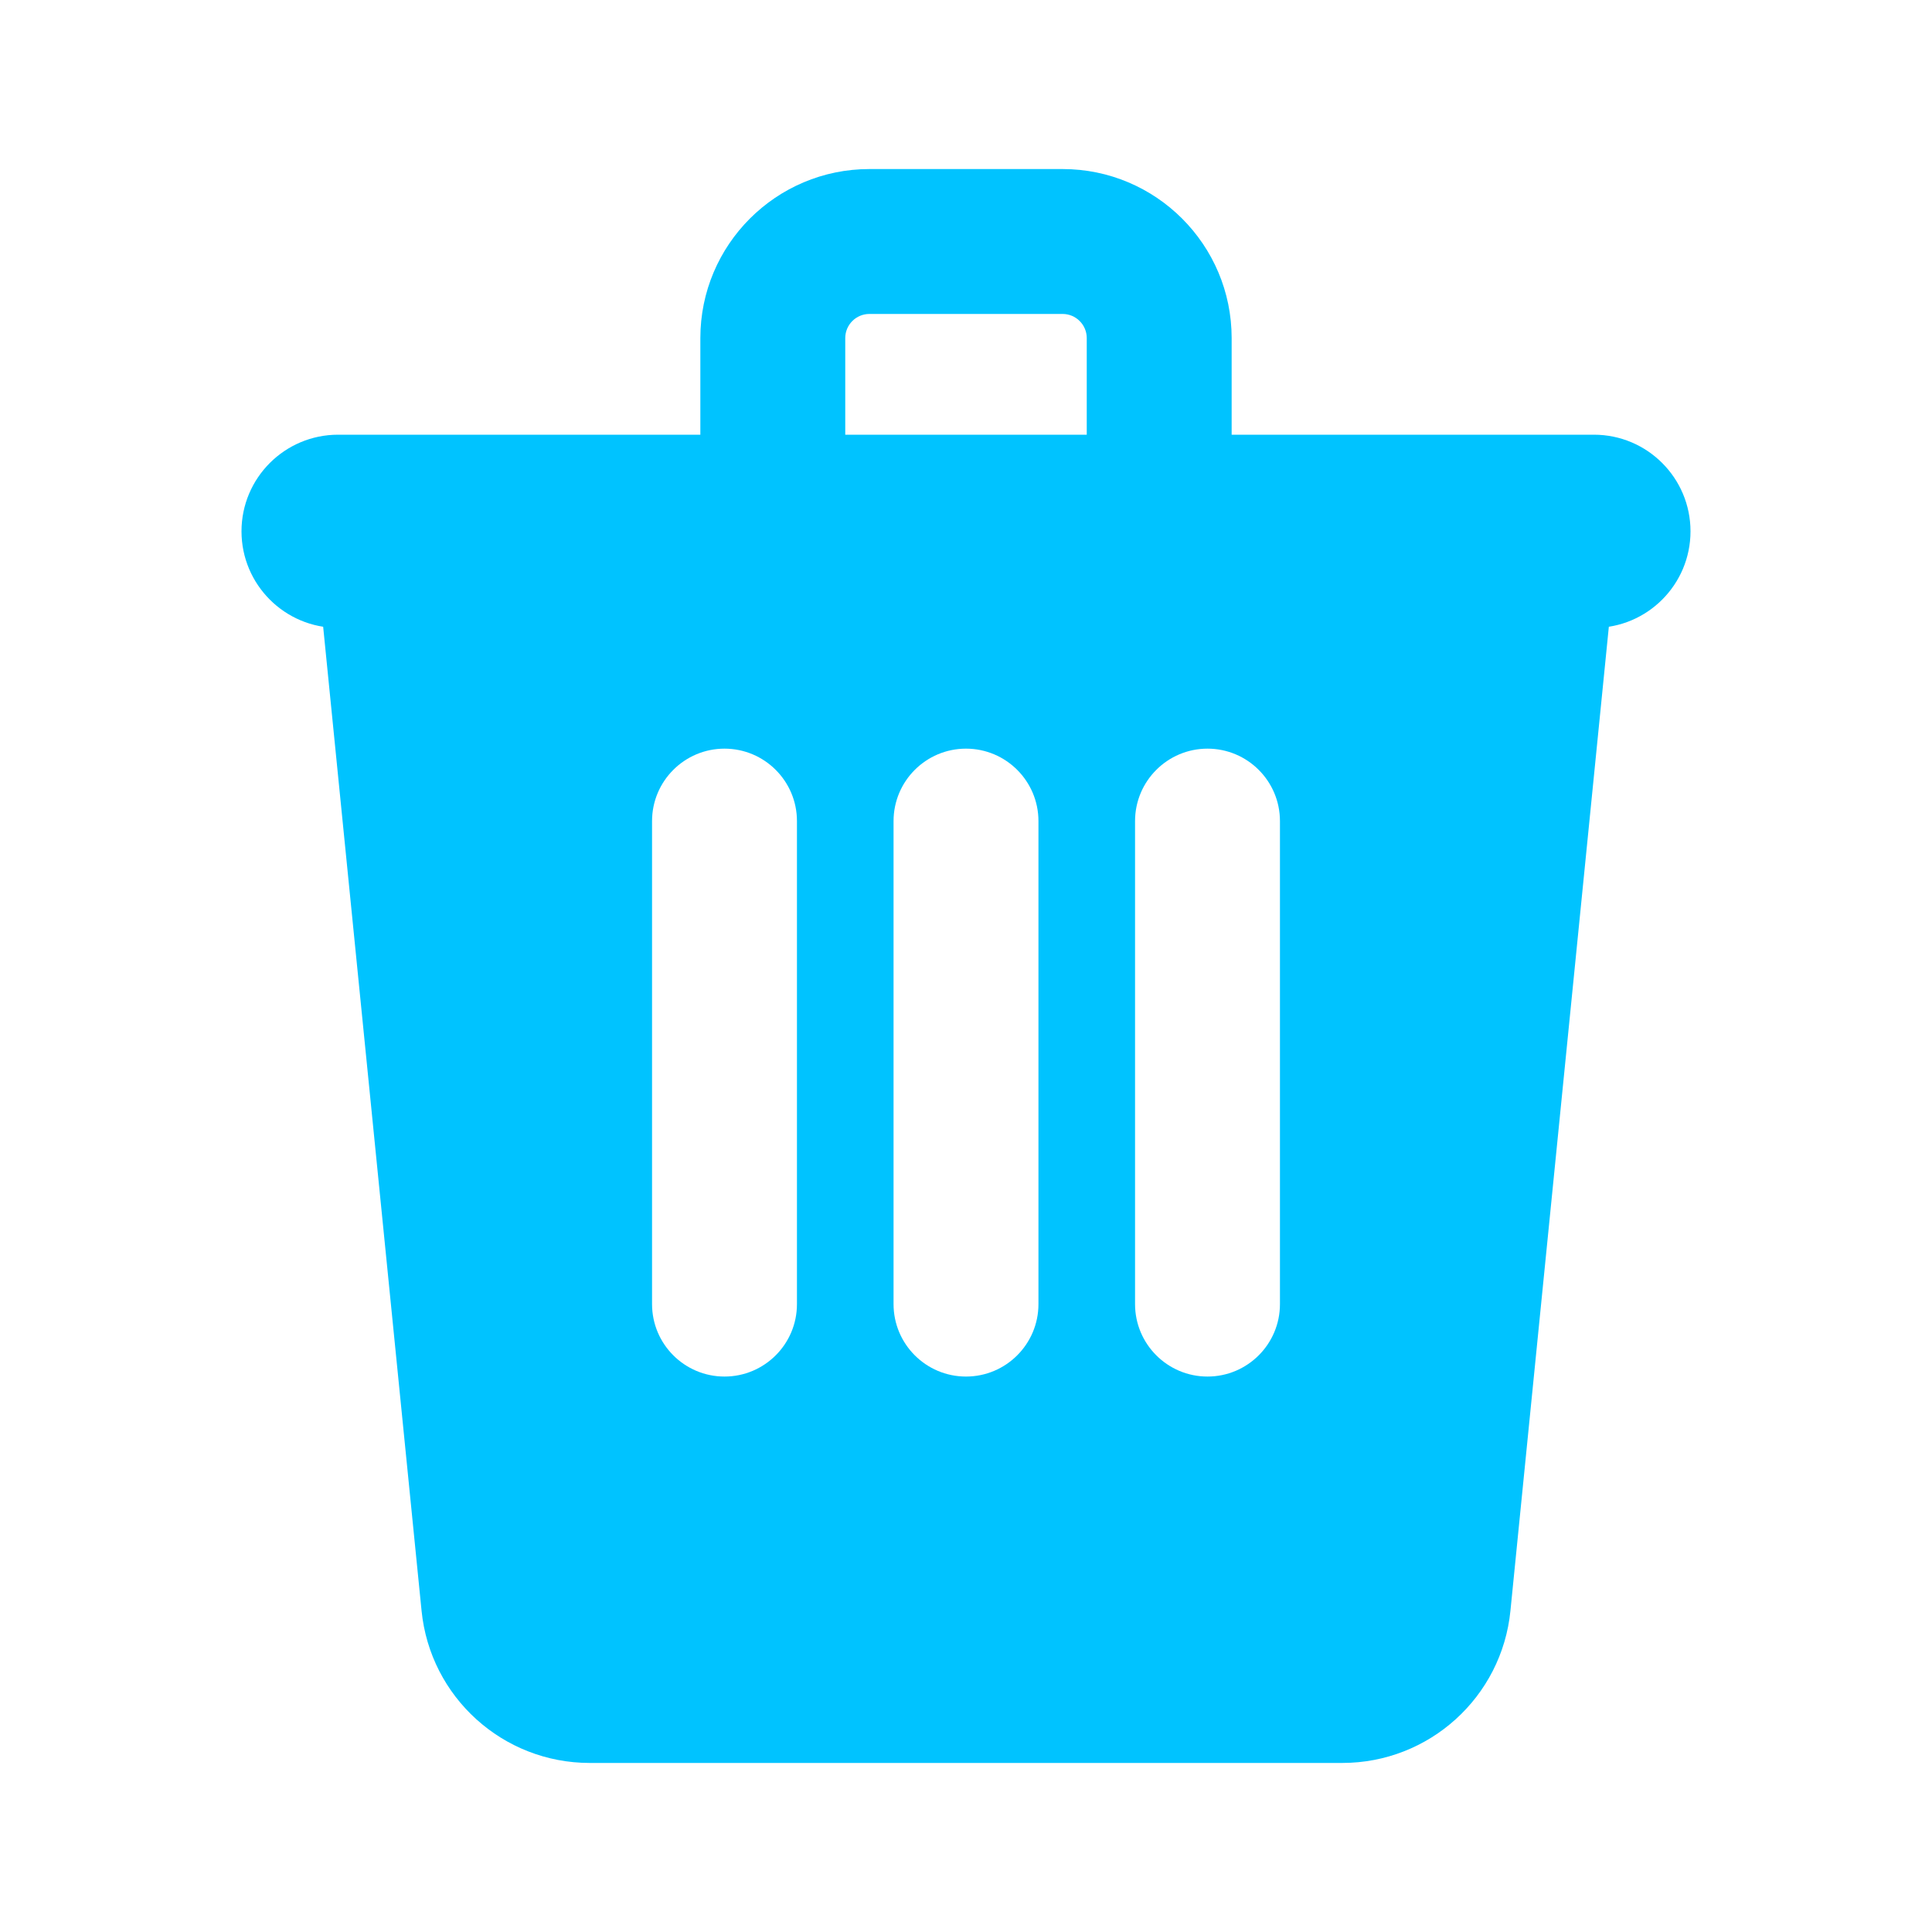
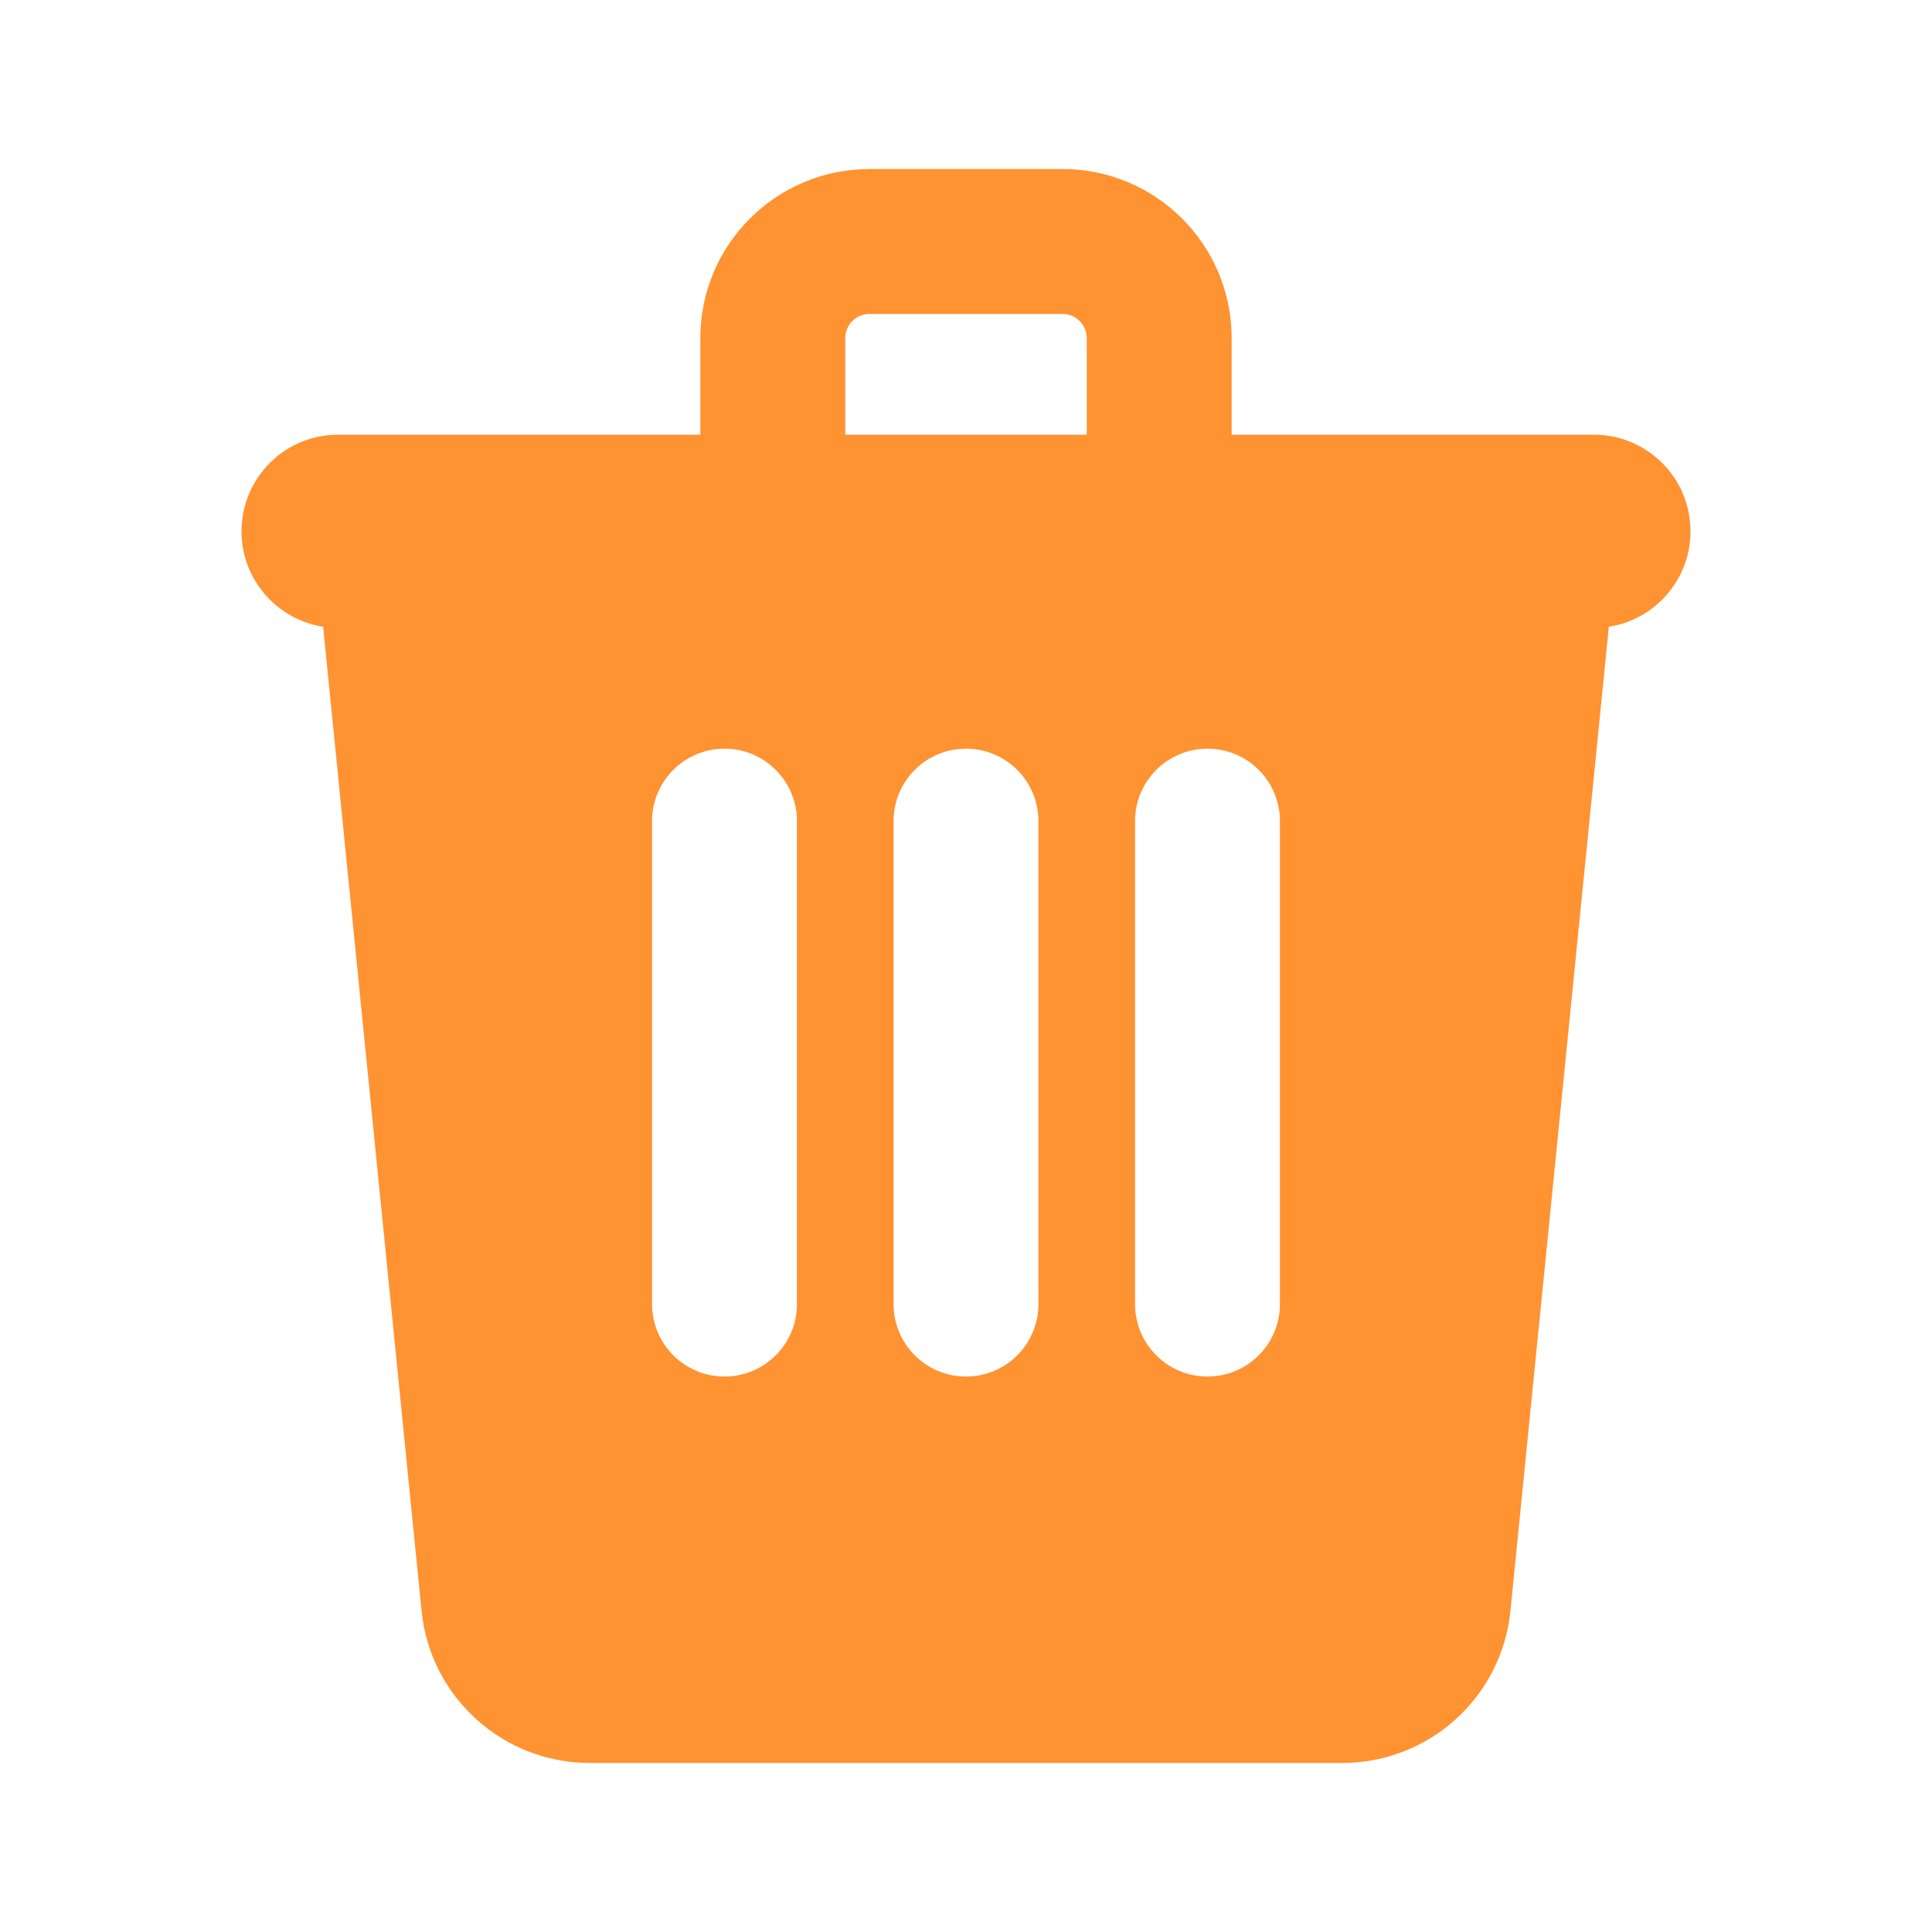
<svg xmlns="http://www.w3.org/2000/svg" width="20px" height="20px" viewBox="0 0 20 20" version="1.1">
  <defs />
  <g id="delete" stroke="none" stroke-width="1" fill="none" fill-rule="evenodd">
-     <g id="Delete-Icon" transform="translate(2, 1.5)" fill="#00c3ff" fill-rule="nonzero">
+     <g id="Delete-Icon" transform="translate(2, 1.5)" fill="#ff9231" fill-rule="nonzero">
      <path d="M2,3.25 L14,3.25 C14.444,3.25 14.79,3.633 14.746,4.075 L13.636,15.174 C13.547,16.069 12.794,16.75 11.895,16.75 L4.105,16.75 C3.206,16.75 2.453,16.069 2.364,15.174 L1.254,4.075 C1.21,3.633 1.556,3.25 2,3.25 Z M8.75,12 L8.75,7 C8.75,6.586 8.414,6.25 8,6.25 C7.586,6.25 7.25,6.586 7.25,7 L7.25,12 C7.25,12.414 7.586,12.75 8,12.75 C8.414,12.75 8.75,12.414 8.75,12 Z M11.25,12 L11.25,7 C11.25,6.586 10.914,6.25 10.5,6.25 C10.086,6.25 9.75,6.586 9.75,7 L9.75,12 C9.75,12.414 10.086,12.75 10.5,12.75 C10.914,12.75 11.25,12.414 11.25,12 Z M6.25,12 L6.25,7 C6.25,6.586 5.914,6.25 5.5,6.25 C5.086,6.25 4.75,6.586 4.75,7 L4.75,12 C4.75,12.414 5.086,12.75 5.5,12.75 C5.914,12.75 6.25,12.414 6.25,12 Z M1.5,4 L14.5,4 L1.5,4 Z M1.5,3 L14.5,3 C15.052,3 15.5,3.448 15.5,4 C15.5,4.552 15.052,5 14.5,5 L1.5,5 C0.948,5 0.5,4.552 0.5,4 C0.5,3.448 0.948,3 1.5,3 Z M9.25,3.25 L9.25,2 C9.25,1.862 9.138,1.75 9,1.75 L7,1.75 C6.862,1.75 6.75,1.862 6.75,2 L6.75,3.25 L9.25,3.25 Z M7,0.25 L9,0.25 C9.966,0.25 10.75,1.034 10.75,2 L10.75,4.75 L5.25,4.75 L5.25,2 C5.25,1.034 6.034,0.25 7,0.25 Z" id="Combined-Shape" />
    </g>
  </g>
</svg>
